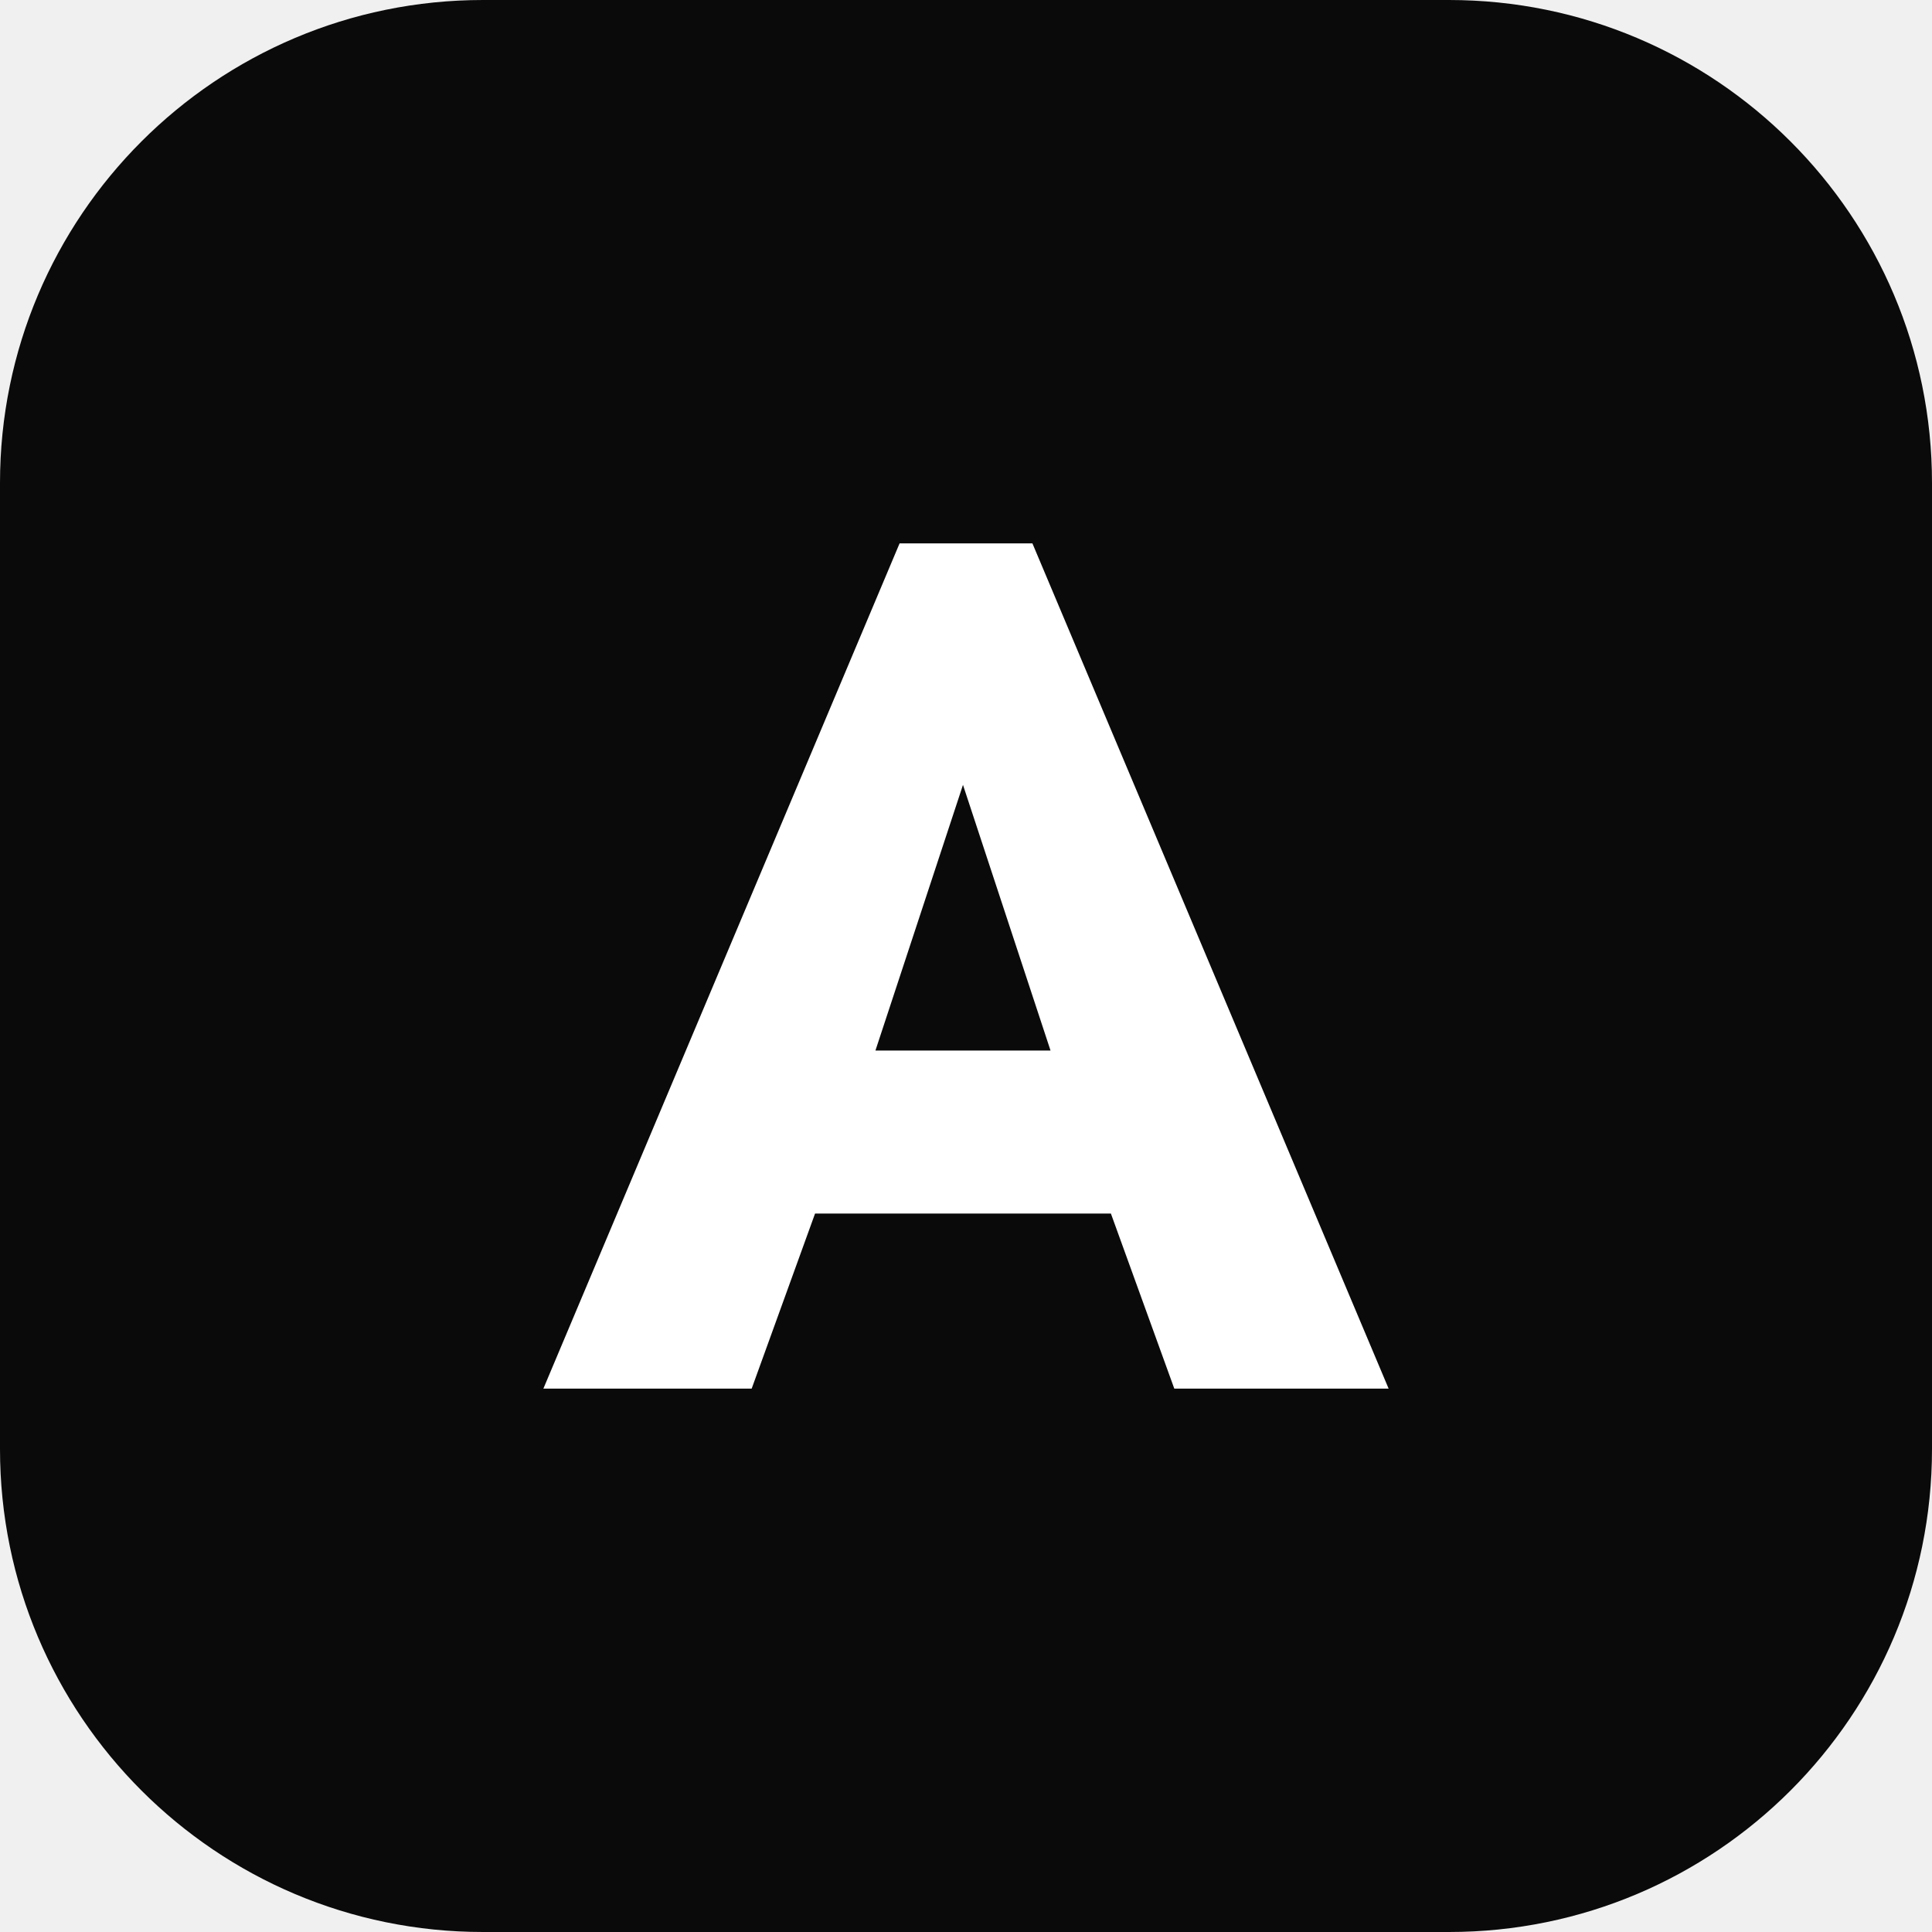
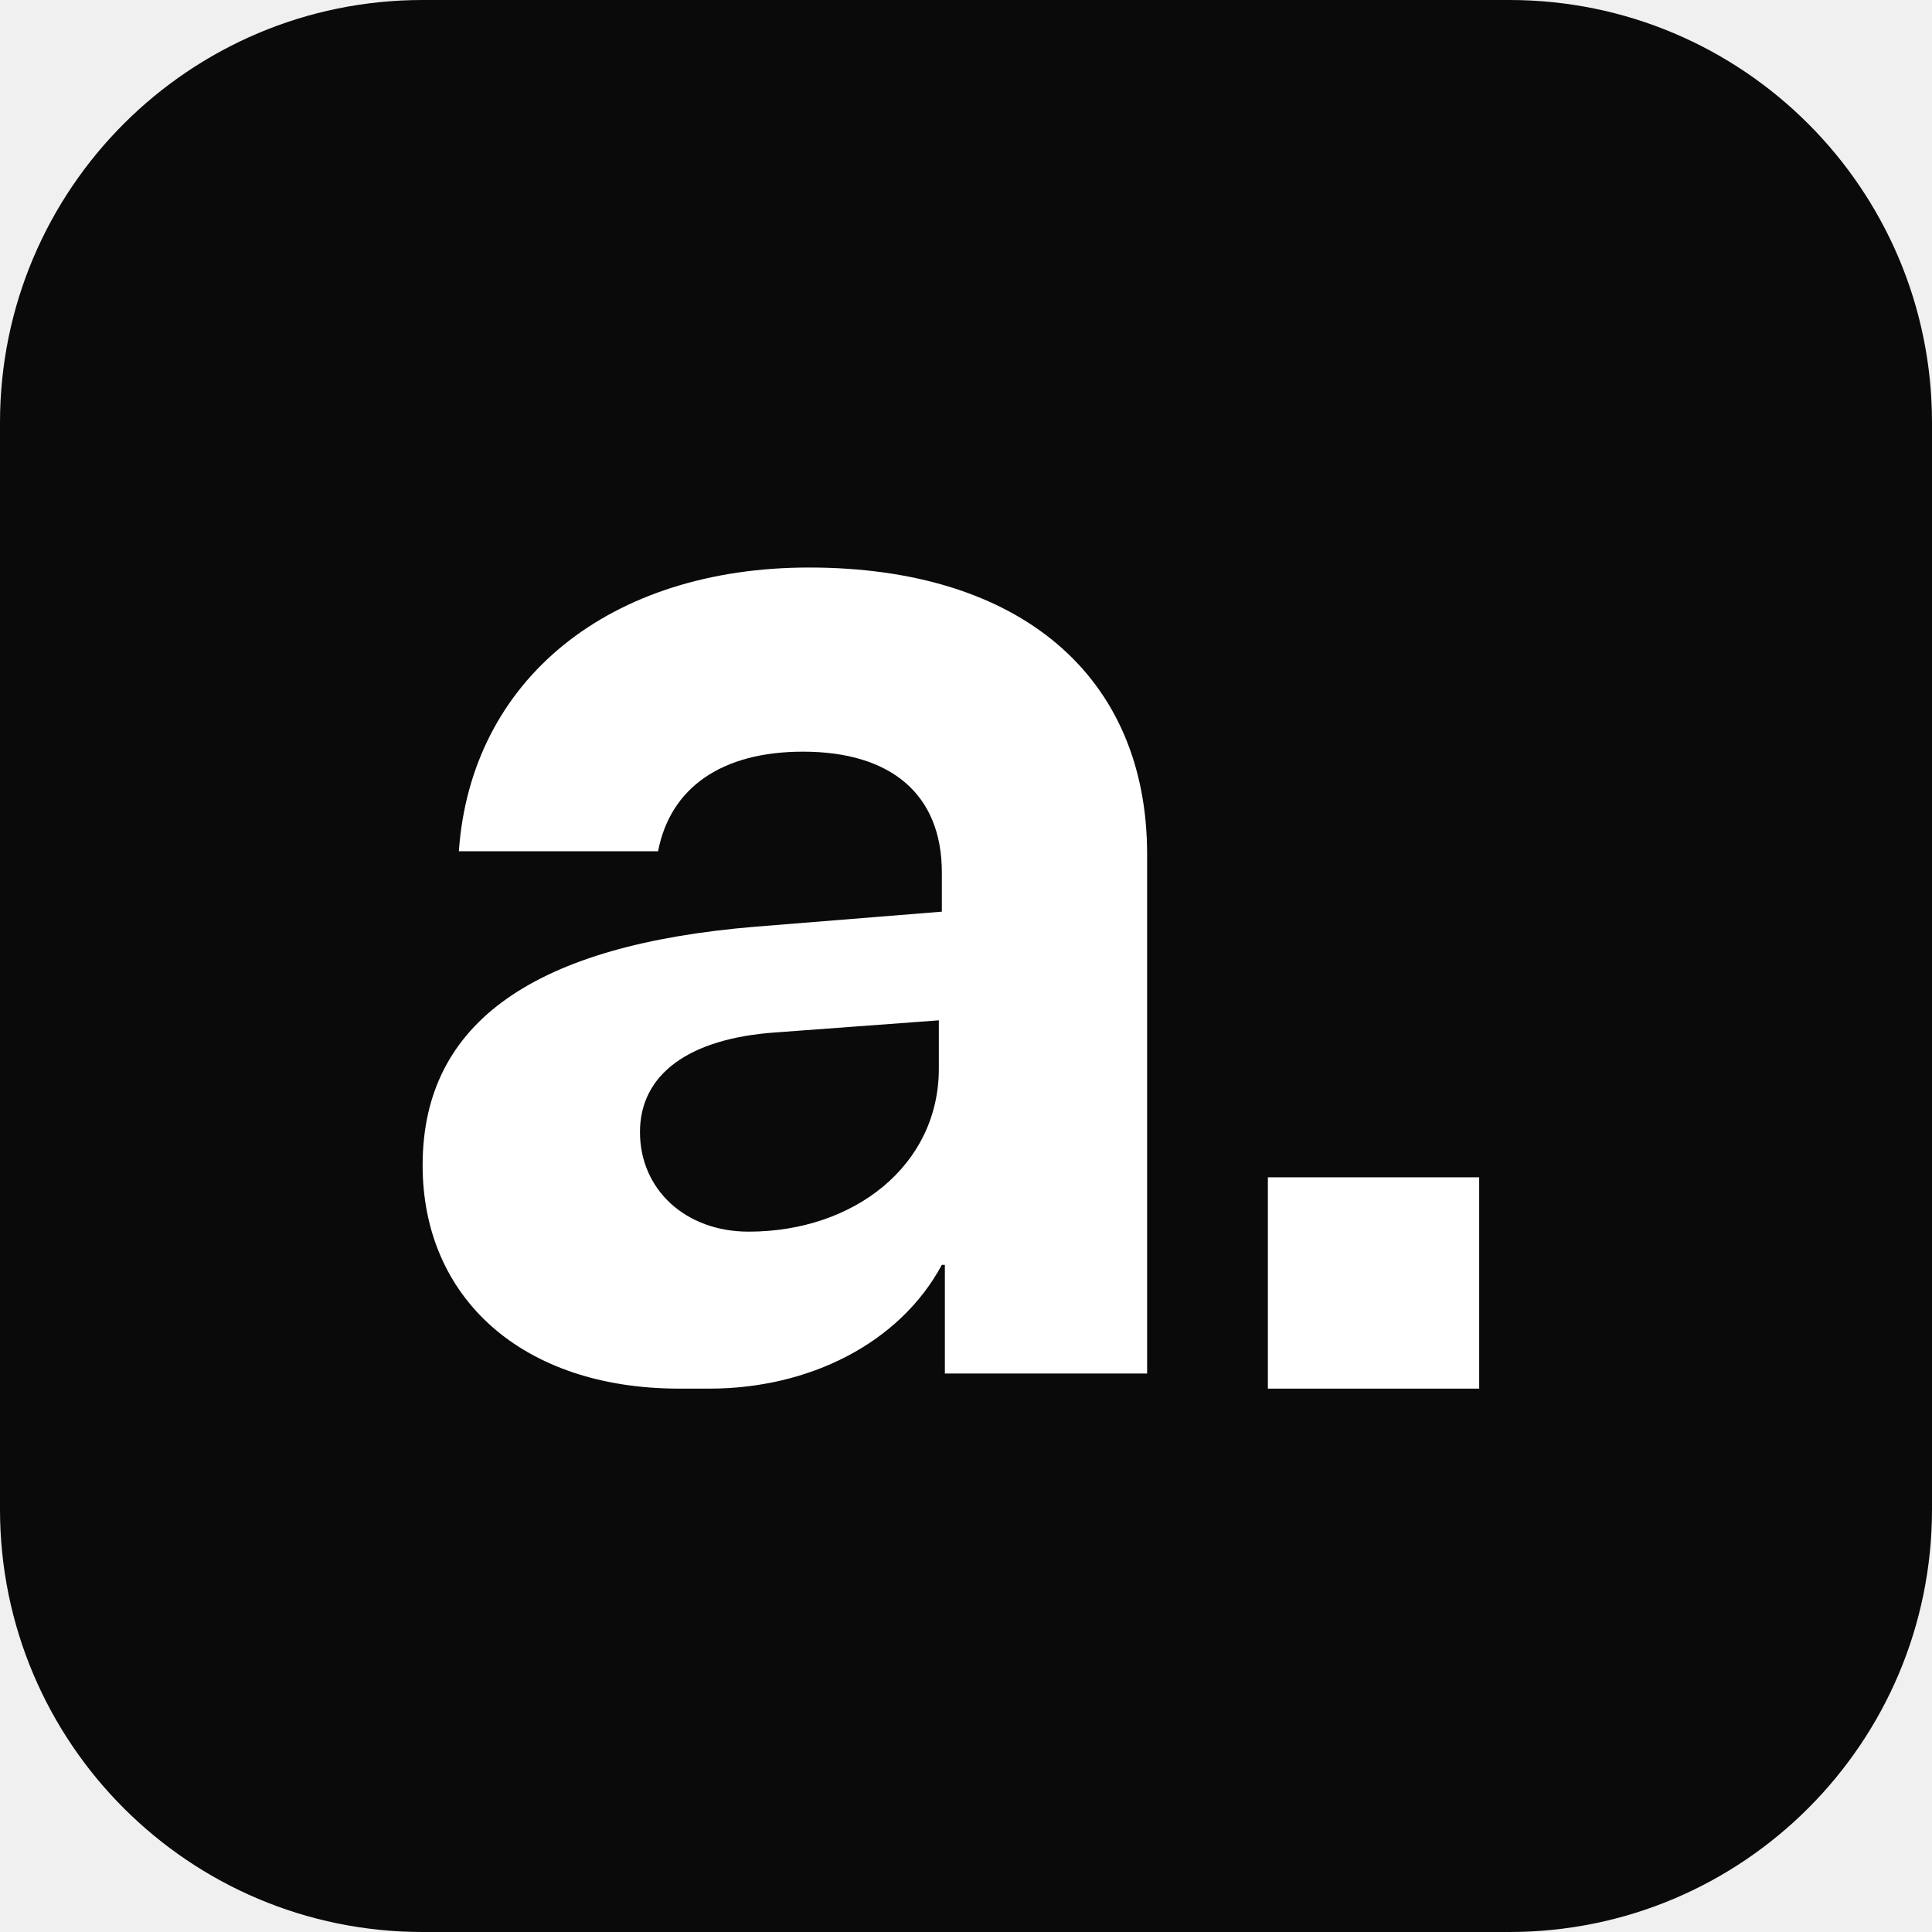
<svg xmlns="http://www.w3.org/2000/svg" viewBox="0 0 64 64">
-   <rect width="64" height="64" rx="16" fill="#0A0A0B" />
-   <path d="M18 46 29.8 18h4.4L46 46h-7.1l-2.1-5.8H27L24.9 46H18Zm11-11.2h5.8L31.9 26l-2.9 8.8Z" fill="#fff" />
+   <rect width="64" height="64" rx="14" fill="#0a0a0a" />
+   <path d="M22.5 46c-5.2 0-8.5-3-8.5-7.4 0-4.8 3.8-7.3 11-7.9l6.2-.5v-1.3c0-2.6-1.7-4-4.6-4-2.7 0-4.4 1.2-4.8 3.3h-6.6c.4-5.7 5-9.4 11.6-9.4 7 0 11.2 3.6 11.2 9.5V45.5h-6.7v-3.6h-.1c-1.4 2.6-4.4 4.1-7.7 4.1Zm2.3-5.2c3.5 0 6.3-2.2 6.3-5.4v-1.6l-5.4.4c-2.9.2-4.5 1.4-4.5 3.3s1.5 3.3 3.6 3.3Z" fill="#fff" />
+   <rect x="42" y="39" width="7" height="7" fill="#fff" />
</svg>
